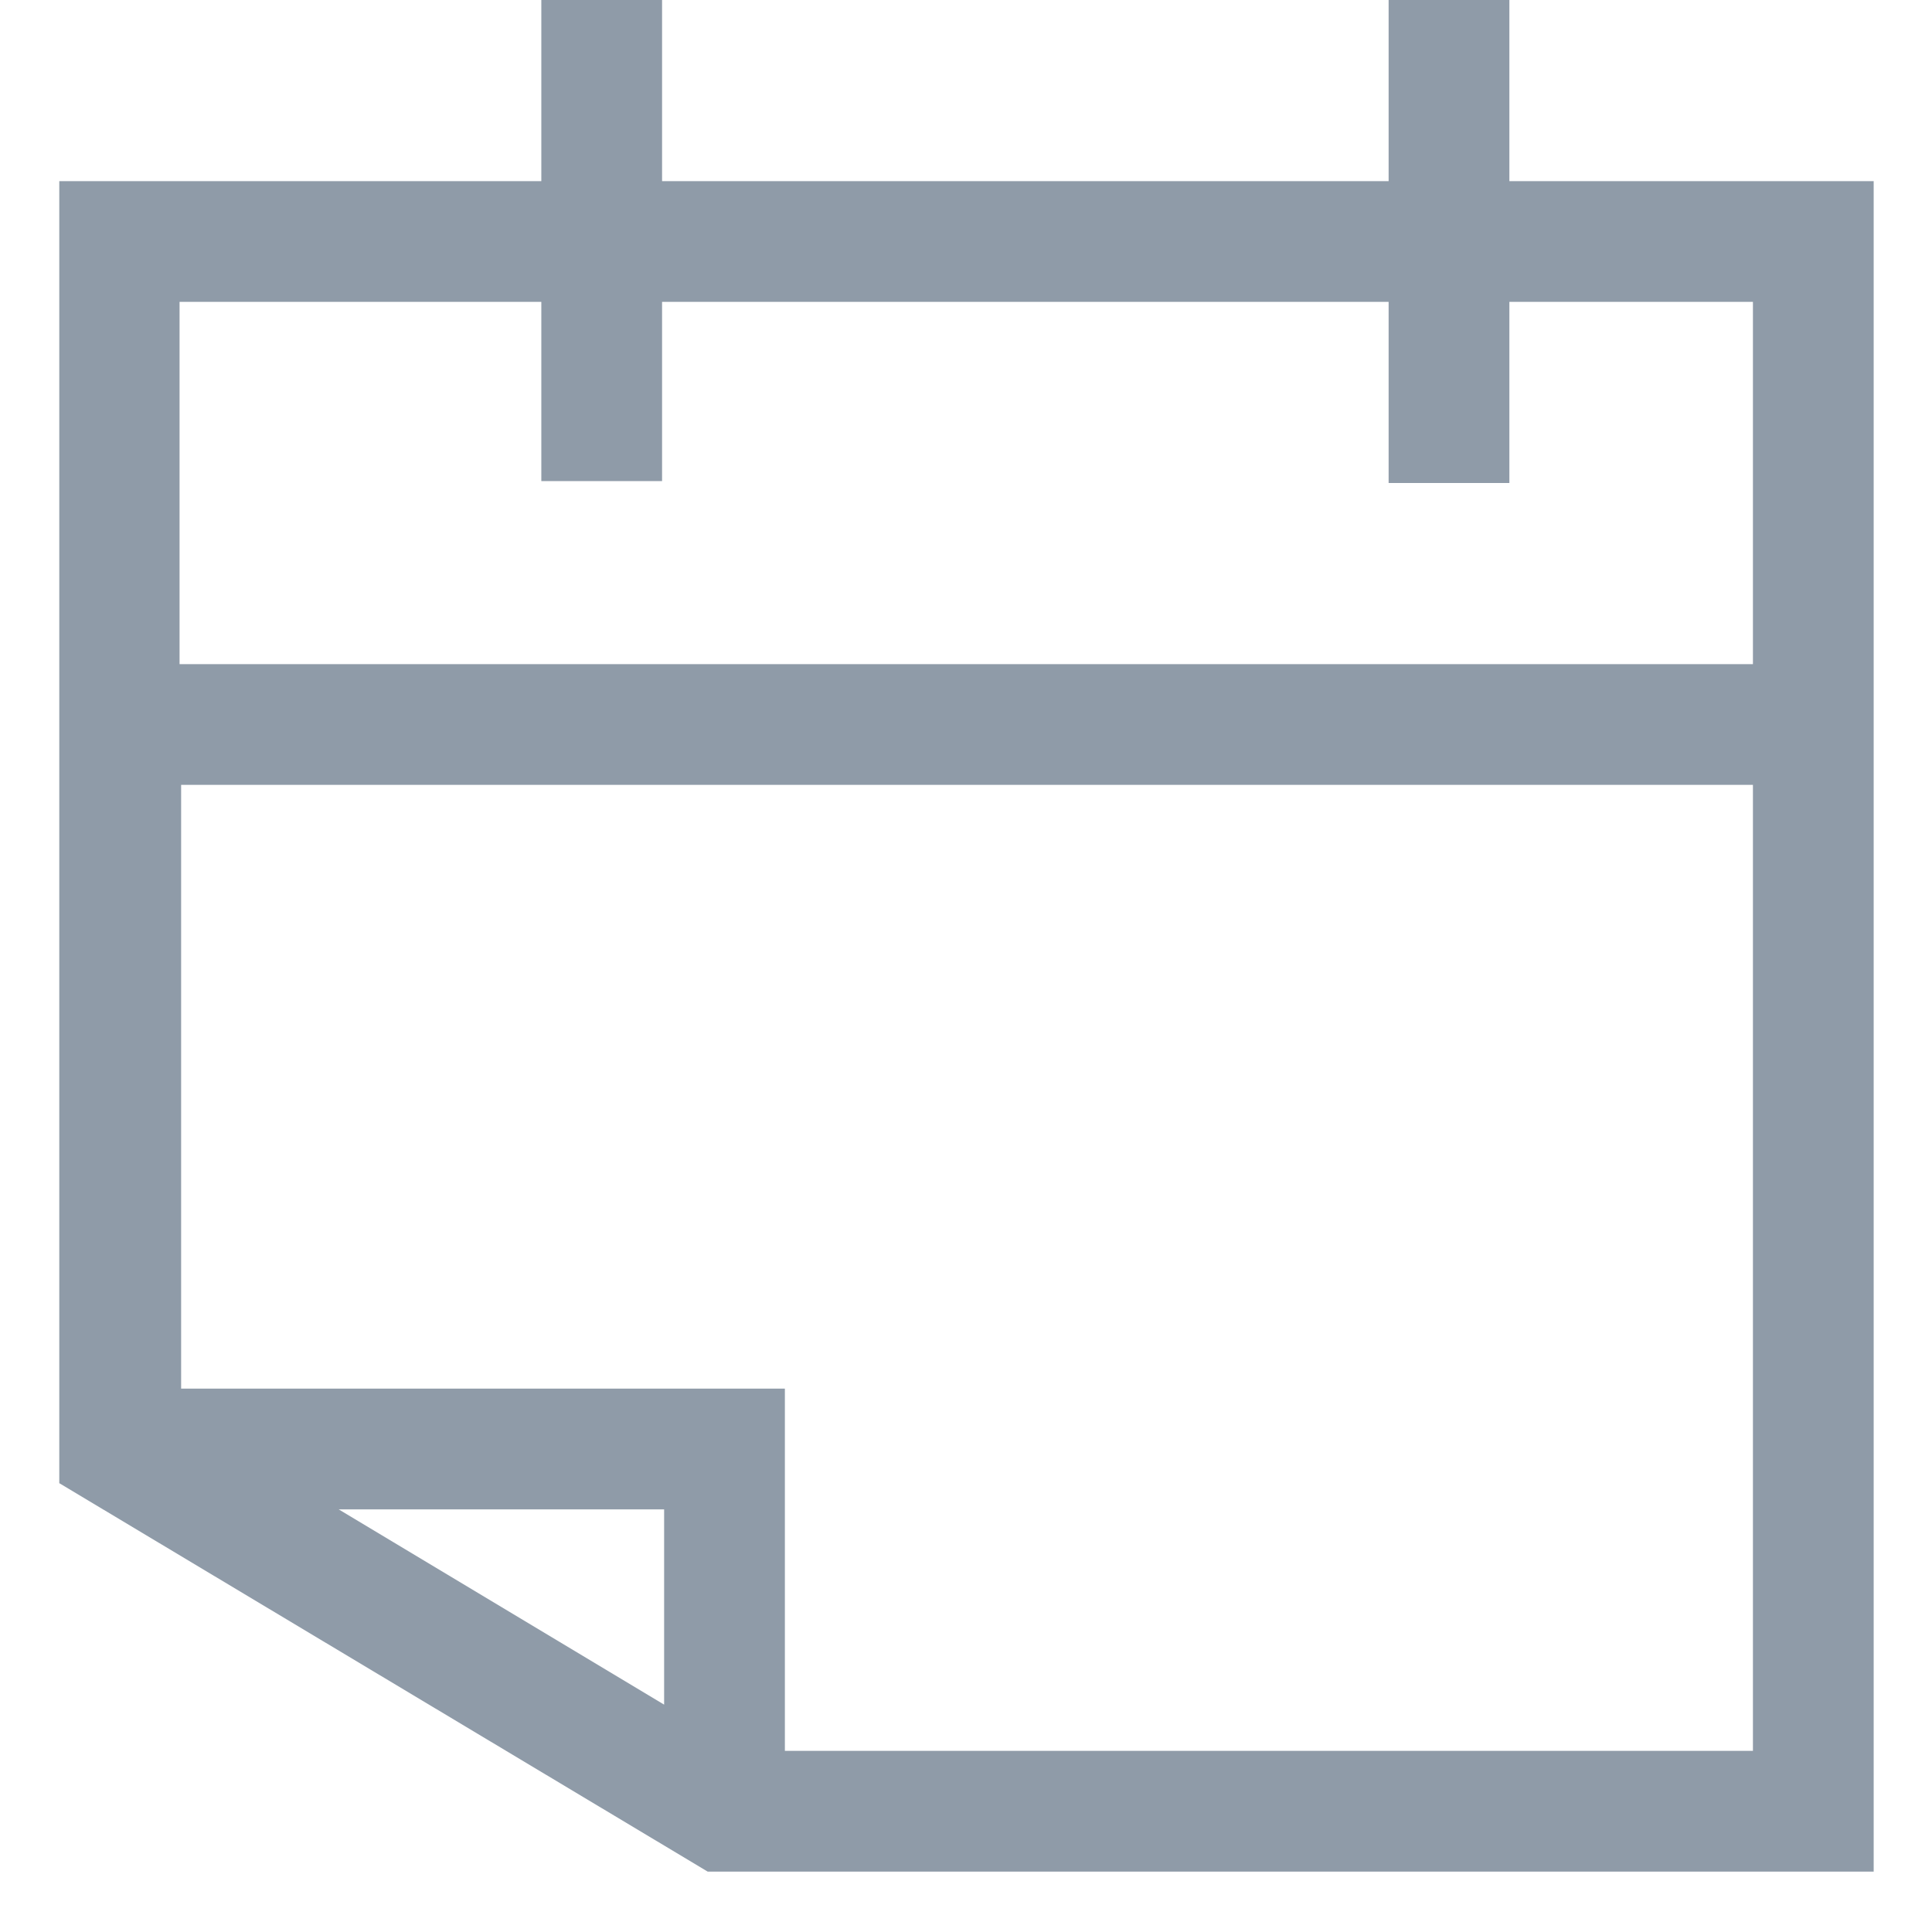
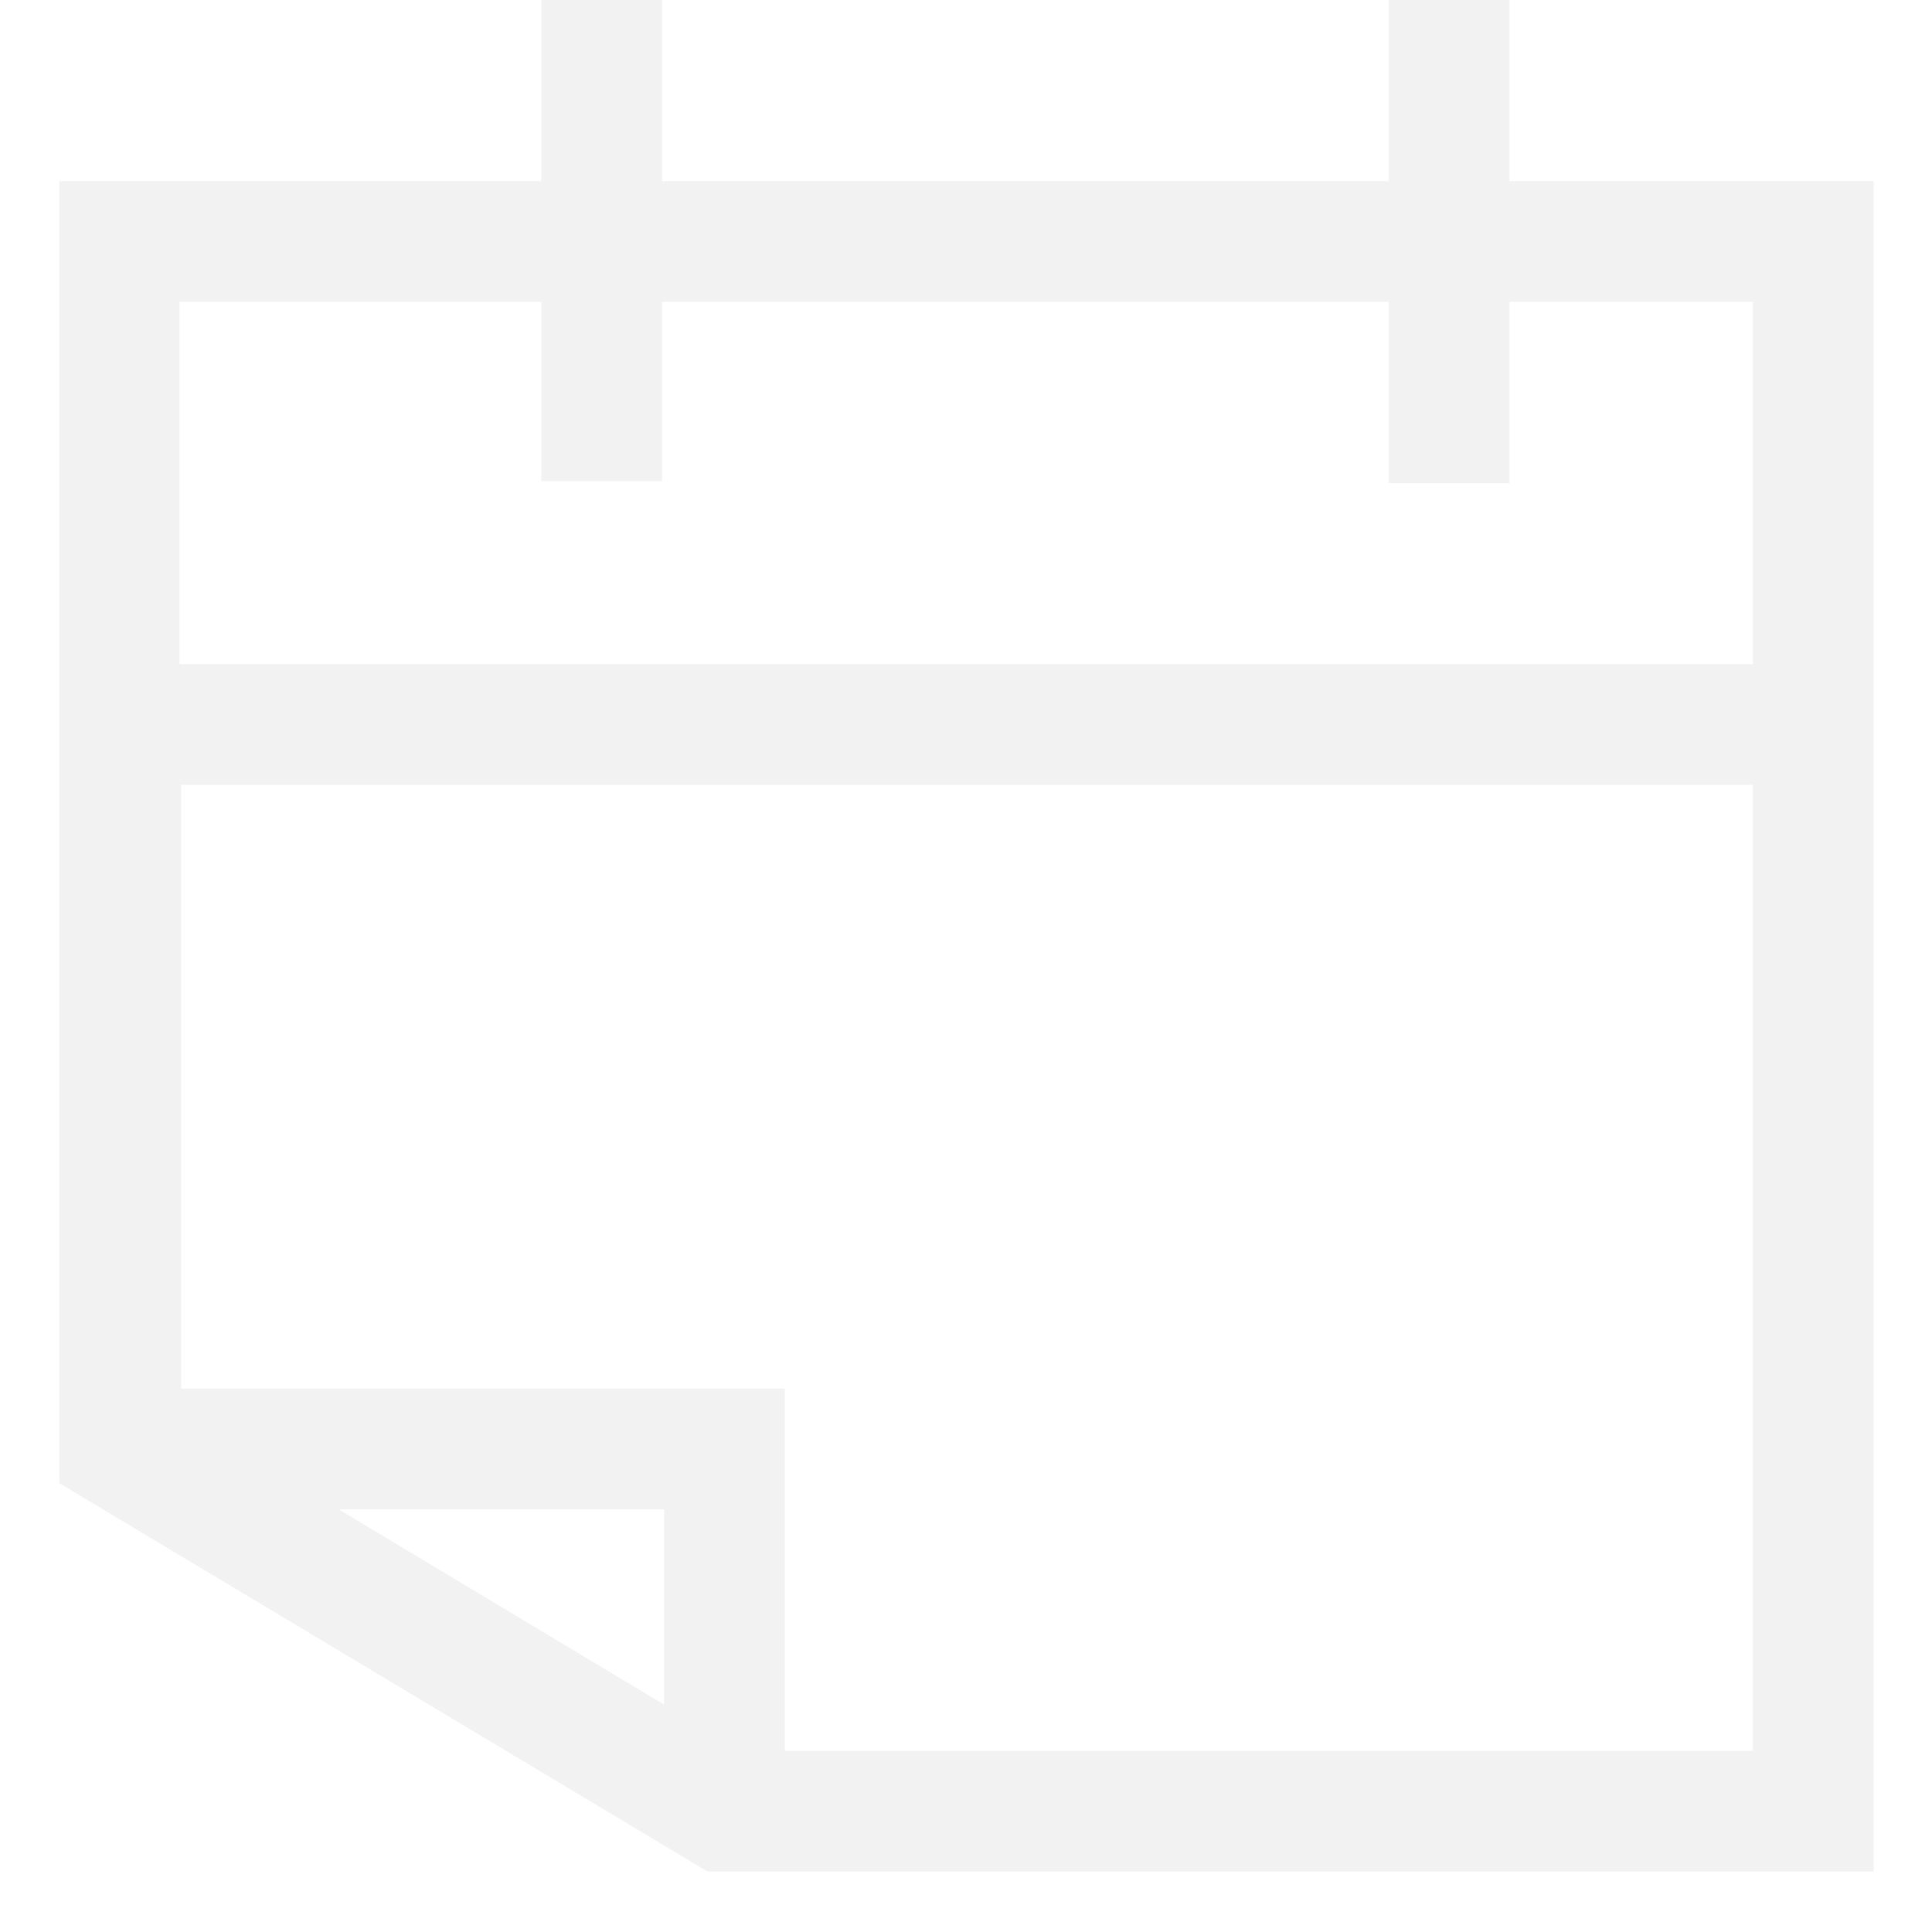
- <svg xmlns="http://www.w3.org/2000/svg" viewBox="0 0 16 16" width="16" height="16" fill="#8F9BA8">
-   <path d="M12.5 1.5V0h-1v1.5H5.483V0h-1v1.5H.491v10.783l5.37 3.217h9.656v-14H12.5zm-8.017 1v1.484h1V2.5H11.5V4h1V2.5h2.017v3H1.487v-3h2.996zM5.5 14.117L2.805 12.5H5.5v1.617zm1 .383v-3h-5v-5h13.017v8H6.5z" fill="" />
+ <svg xmlns="http://www.w3.org/2000/svg" viewBox="0 0 16 16" width="16" height="16" fill="#F2F2F2">
+   <path d="M12.5 1.5V0h-1v1.5H5.483V0h-1v1.5H.491v10.783l5.37 3.217h9.656v-14H12.5zm-8.017 1v1.484h1V2.5H11.5V4h1V2.5h2.017v3H1.487v-3h2.996zM5.5 14.117L2.805 12.5H5.5v1.617zm1 .383v-3h-5v-5h13.017v8H6.5z" fill="#F2F2F2" />
</svg>
